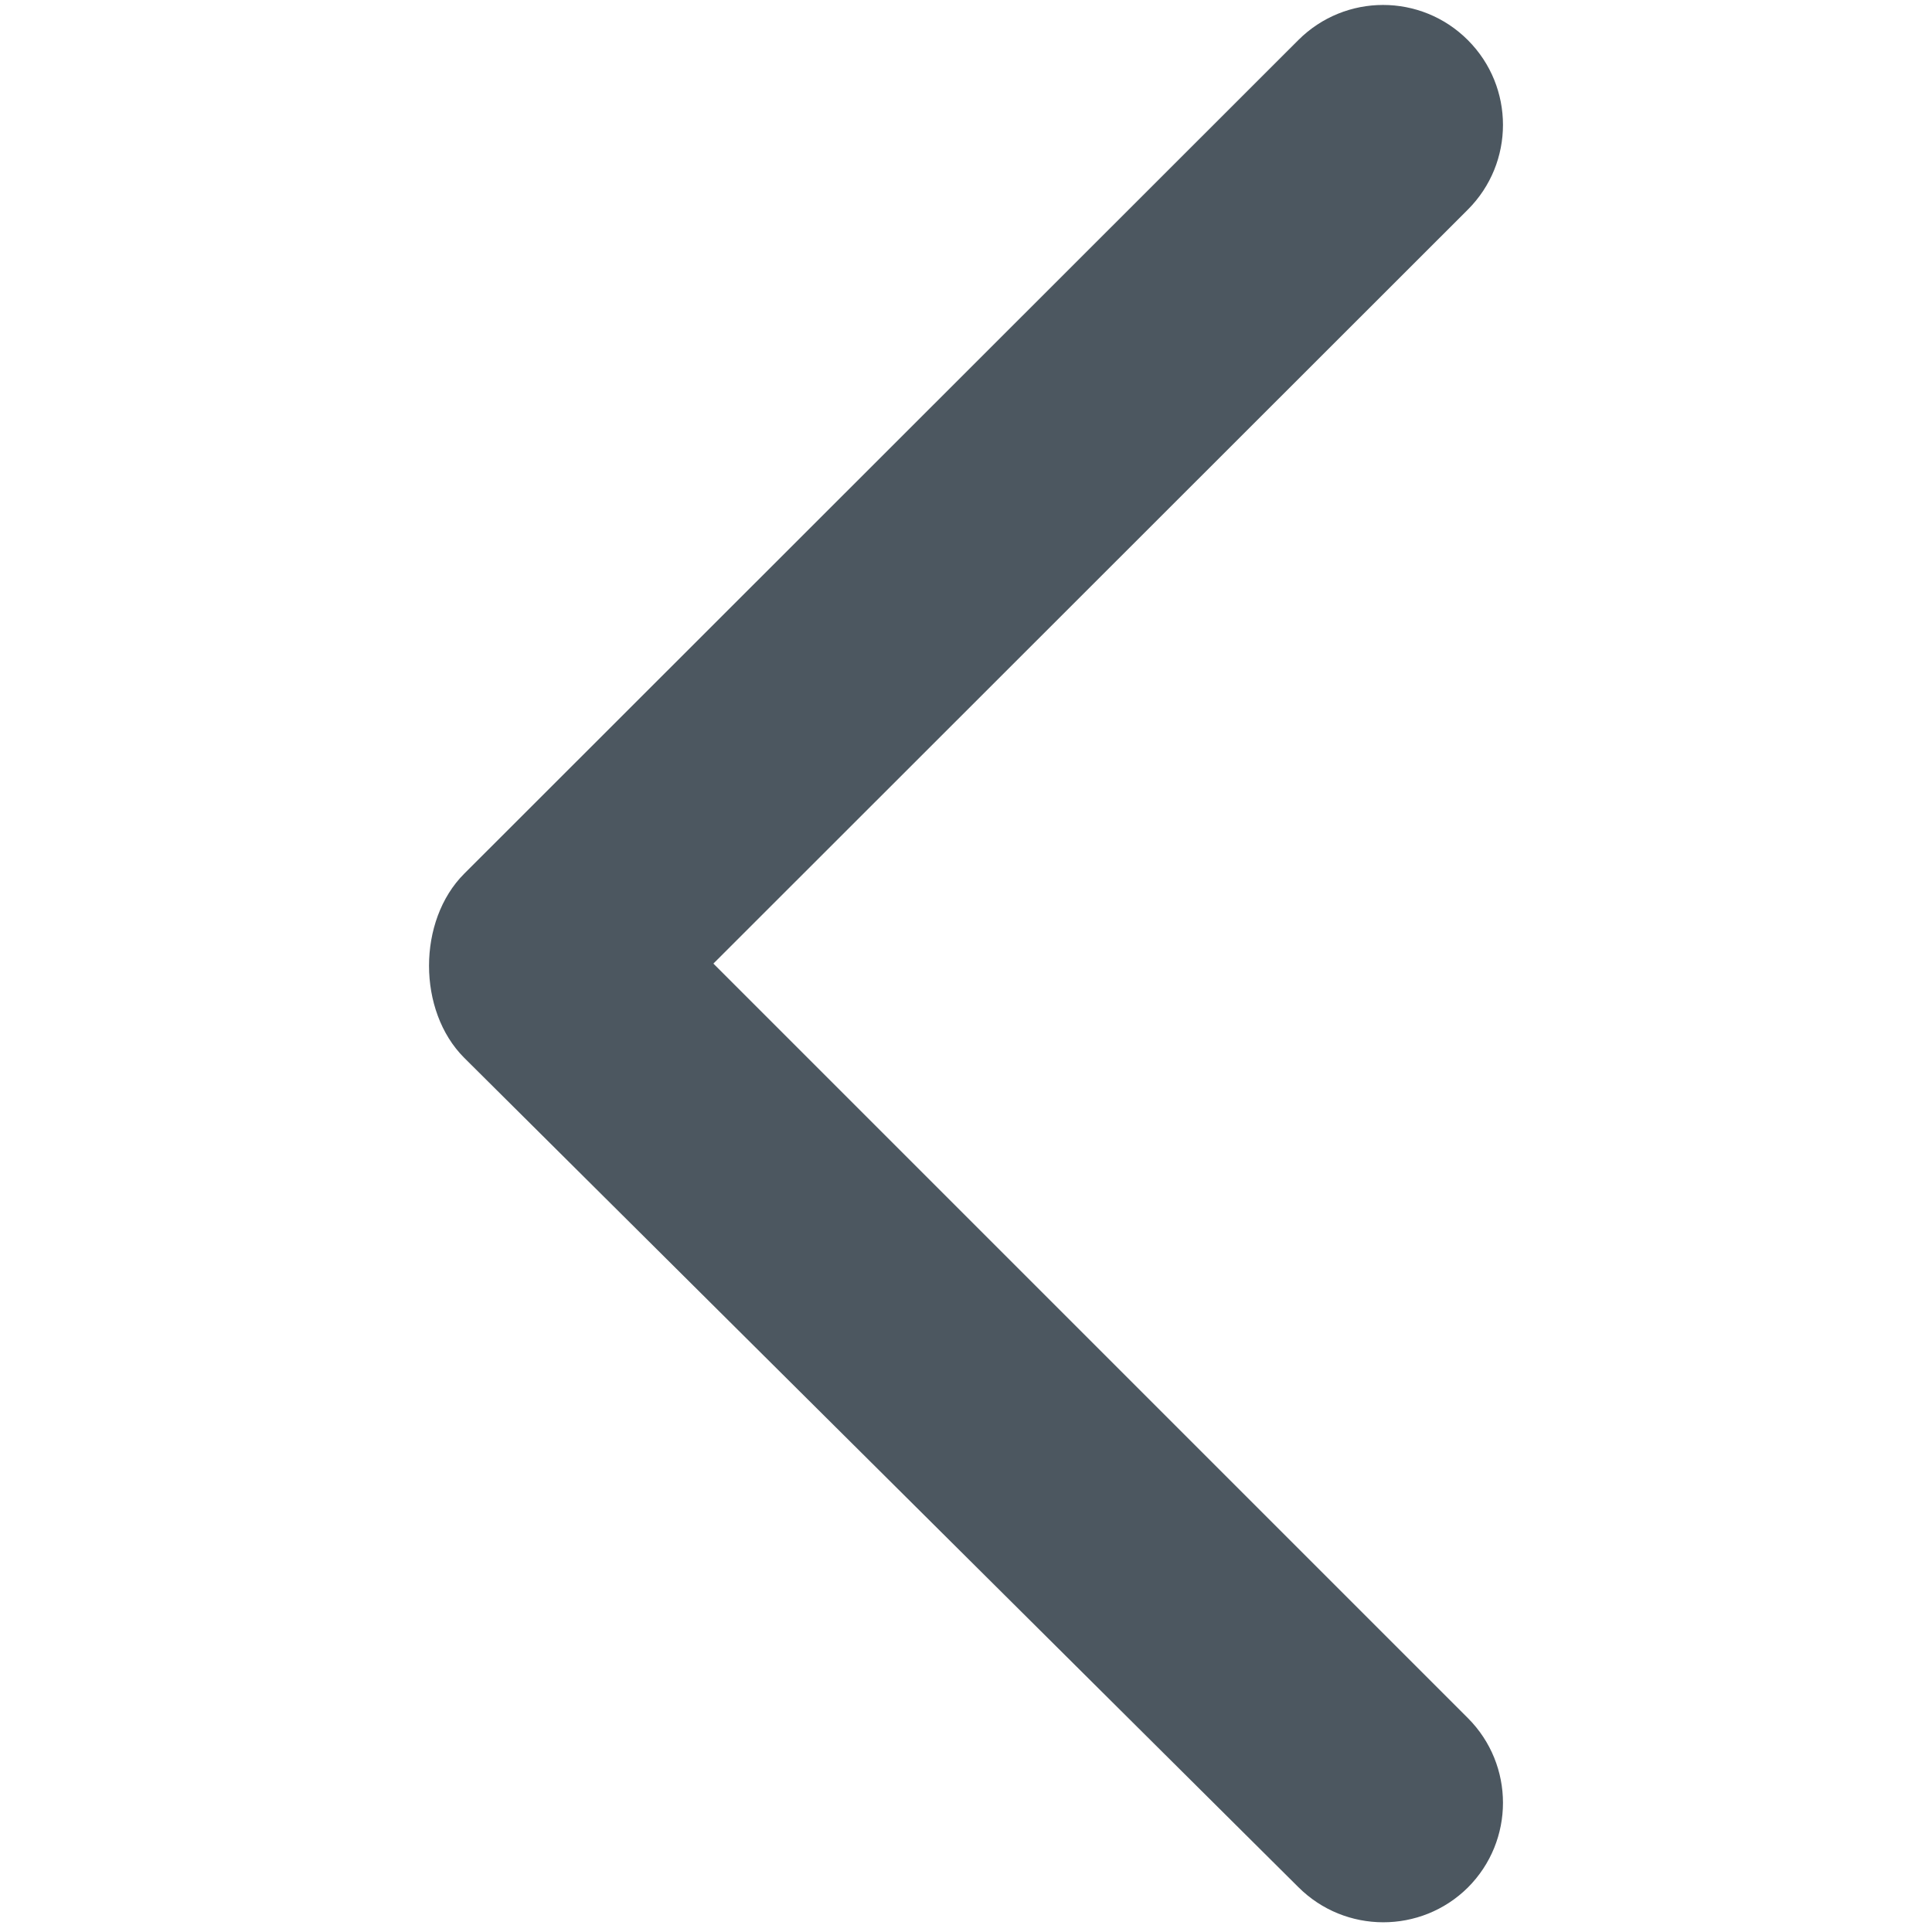
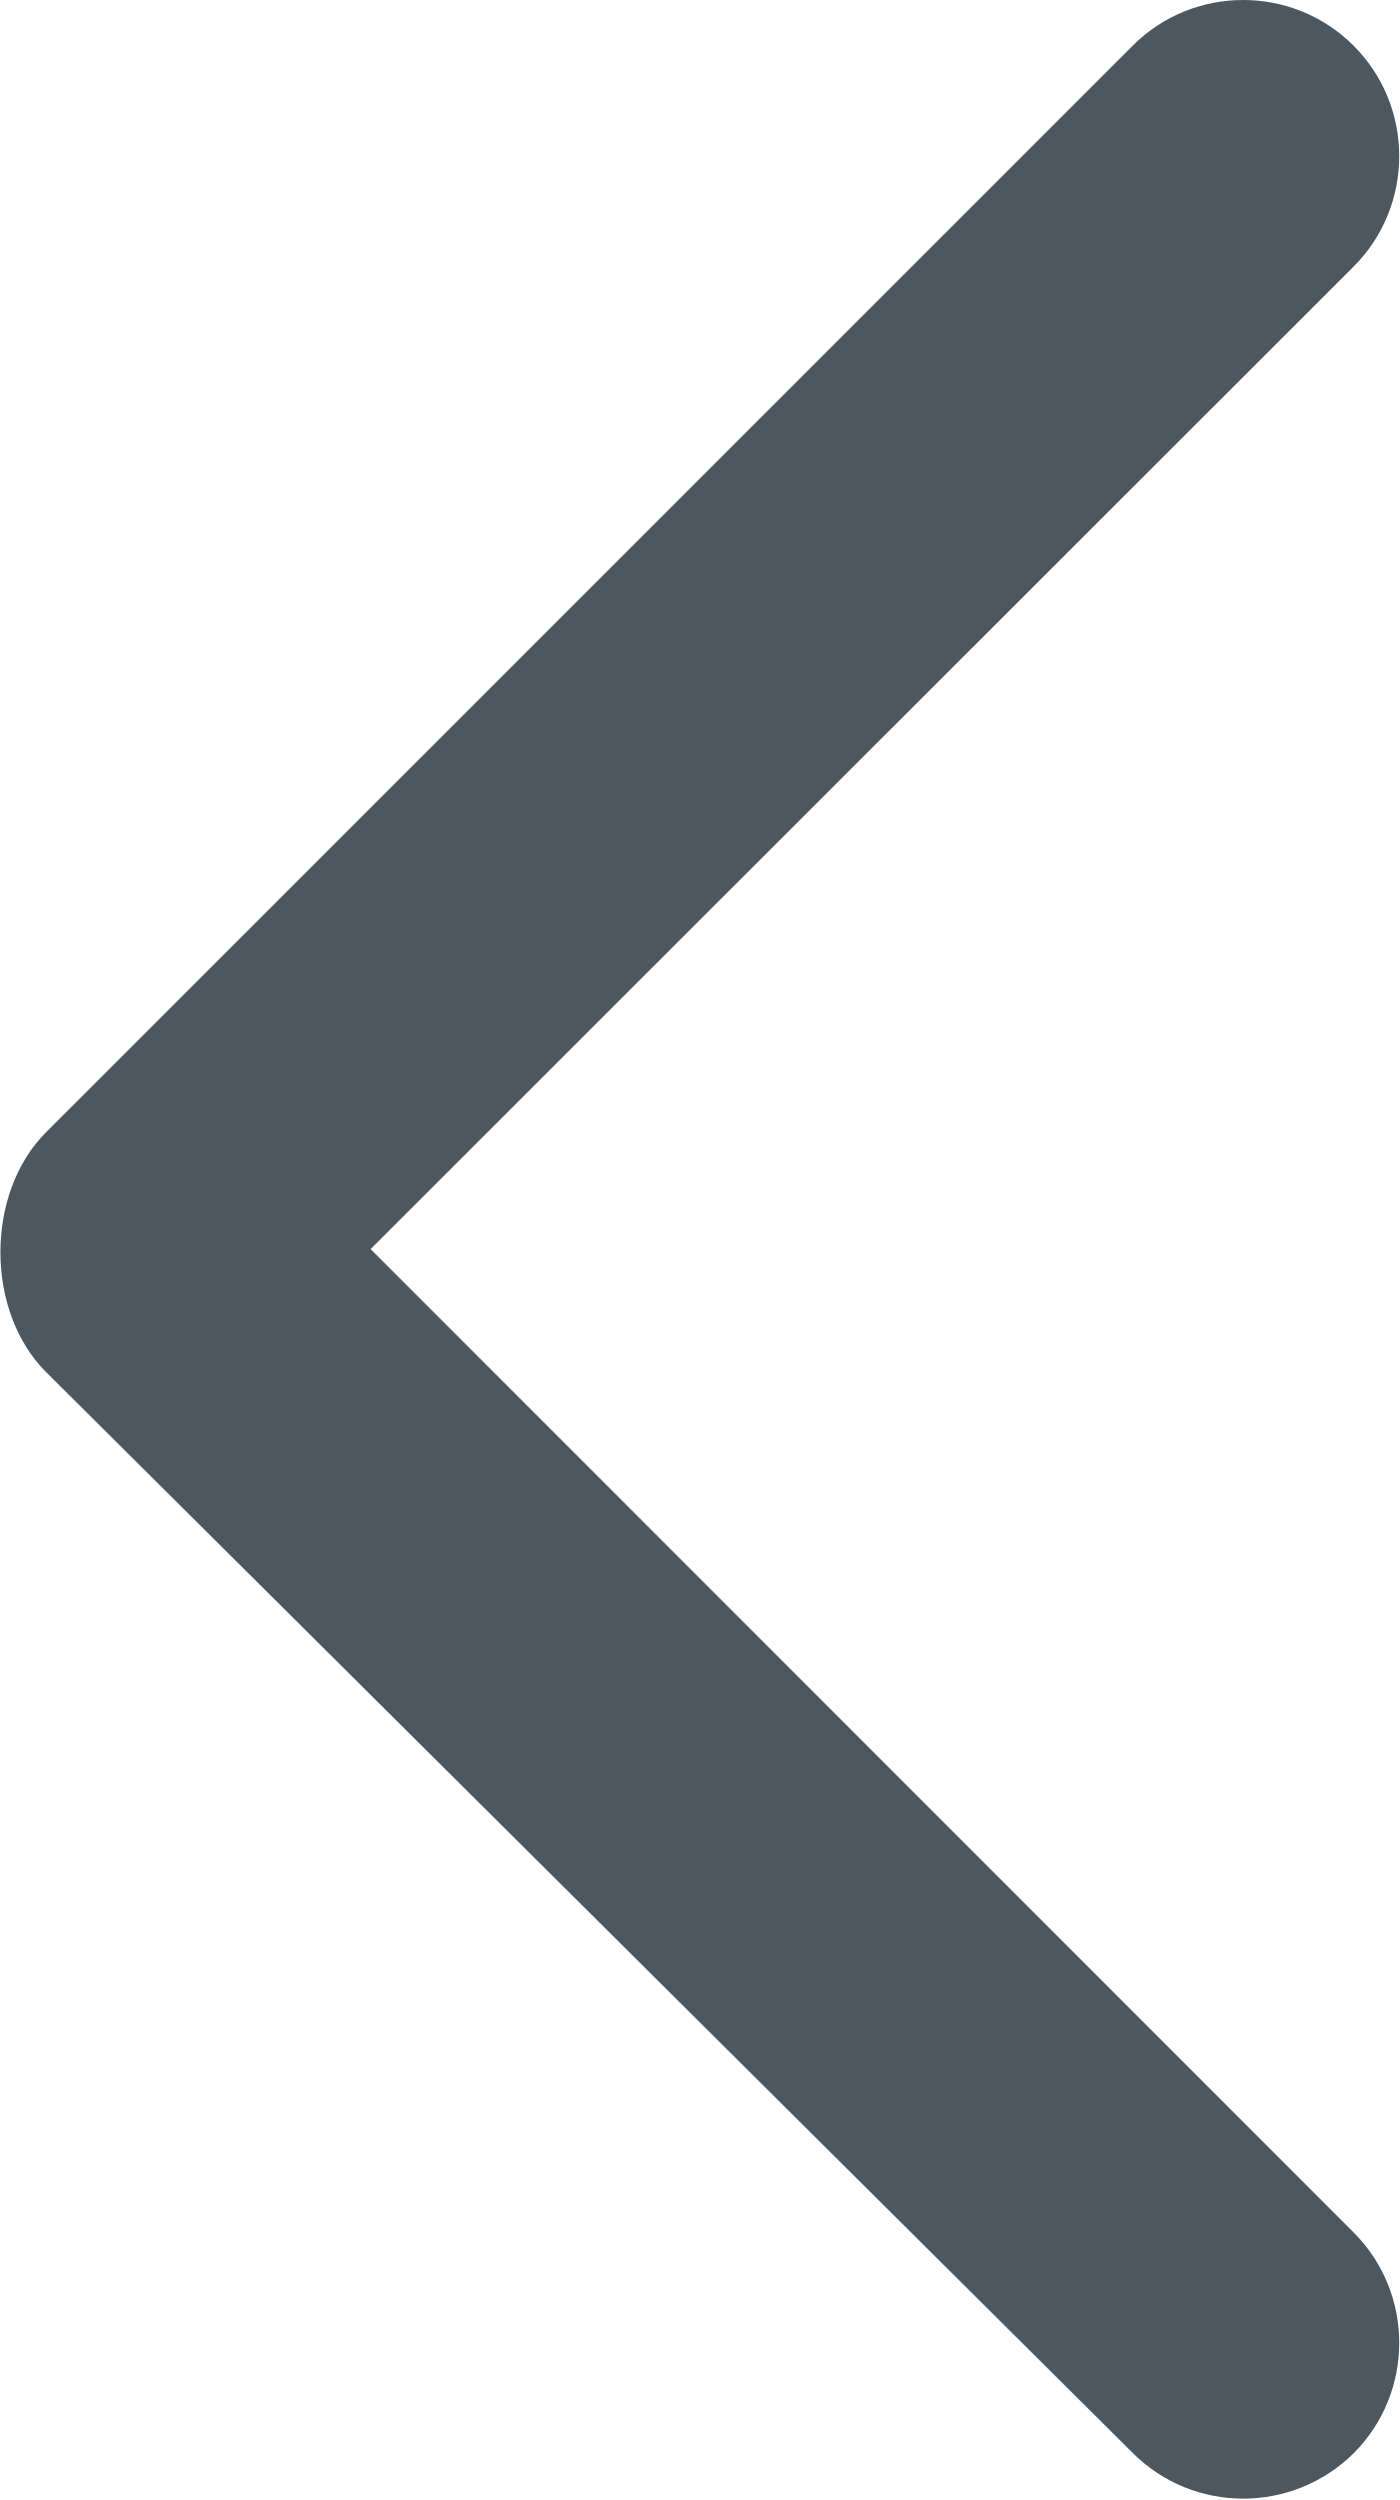
- <svg xmlns="http://www.w3.org/2000/svg" version="1.1" id="Layer_1" x="0px" y="0px" viewBox="0 0 400 400" style="enable-background:new 0 0 400 400;" xml:space="preserve">
+ <svg xmlns="http://www.w3.org/2000/svg" version="1.1" id="Layer_1" x="0px" y="0px" width="340.2px" height="607.4px" viewBox="0 0 340.2 607.4" style="enable-background:new 0 0 340.2 607.4;" xml:space="preserve">
  <style type="text/css">
+ 
	.st0{fill:#4C5760;}
+ 
</style>
-   <path class="st0" d="M268.8,390.7c0,0-171.3-170.3-172.7-171.7c-9.7-9.7-9.7-28.4,0-38.1L268.8,8.3c9.7-9.7,25.4-9.7,35.1,0  c9.7,9.7,9.7,25.4,0,35.1L147.7,199.5l156.2,156.2c9.7,9.7,9.7,25.4,0,35.1C294.2,400.4,278.5,400.4,268.8,390.7z" />
+   <path class="st0" d="M275.4,596.2c0,0-262.1-260.6-264.2-262.7c-14.8-14.8-14.8-43.5,0-58.3L275.4,11.1c14.8-14.8,38.9-14.8,53.7,0  c14.8,14.8,14.8,38.9,0,53.7l-239,238.8l239,239c14.8,14.8,14.8,38.9,0,53.7C314.2,611,290.2,611,275.4,596.2z" />
</svg>
